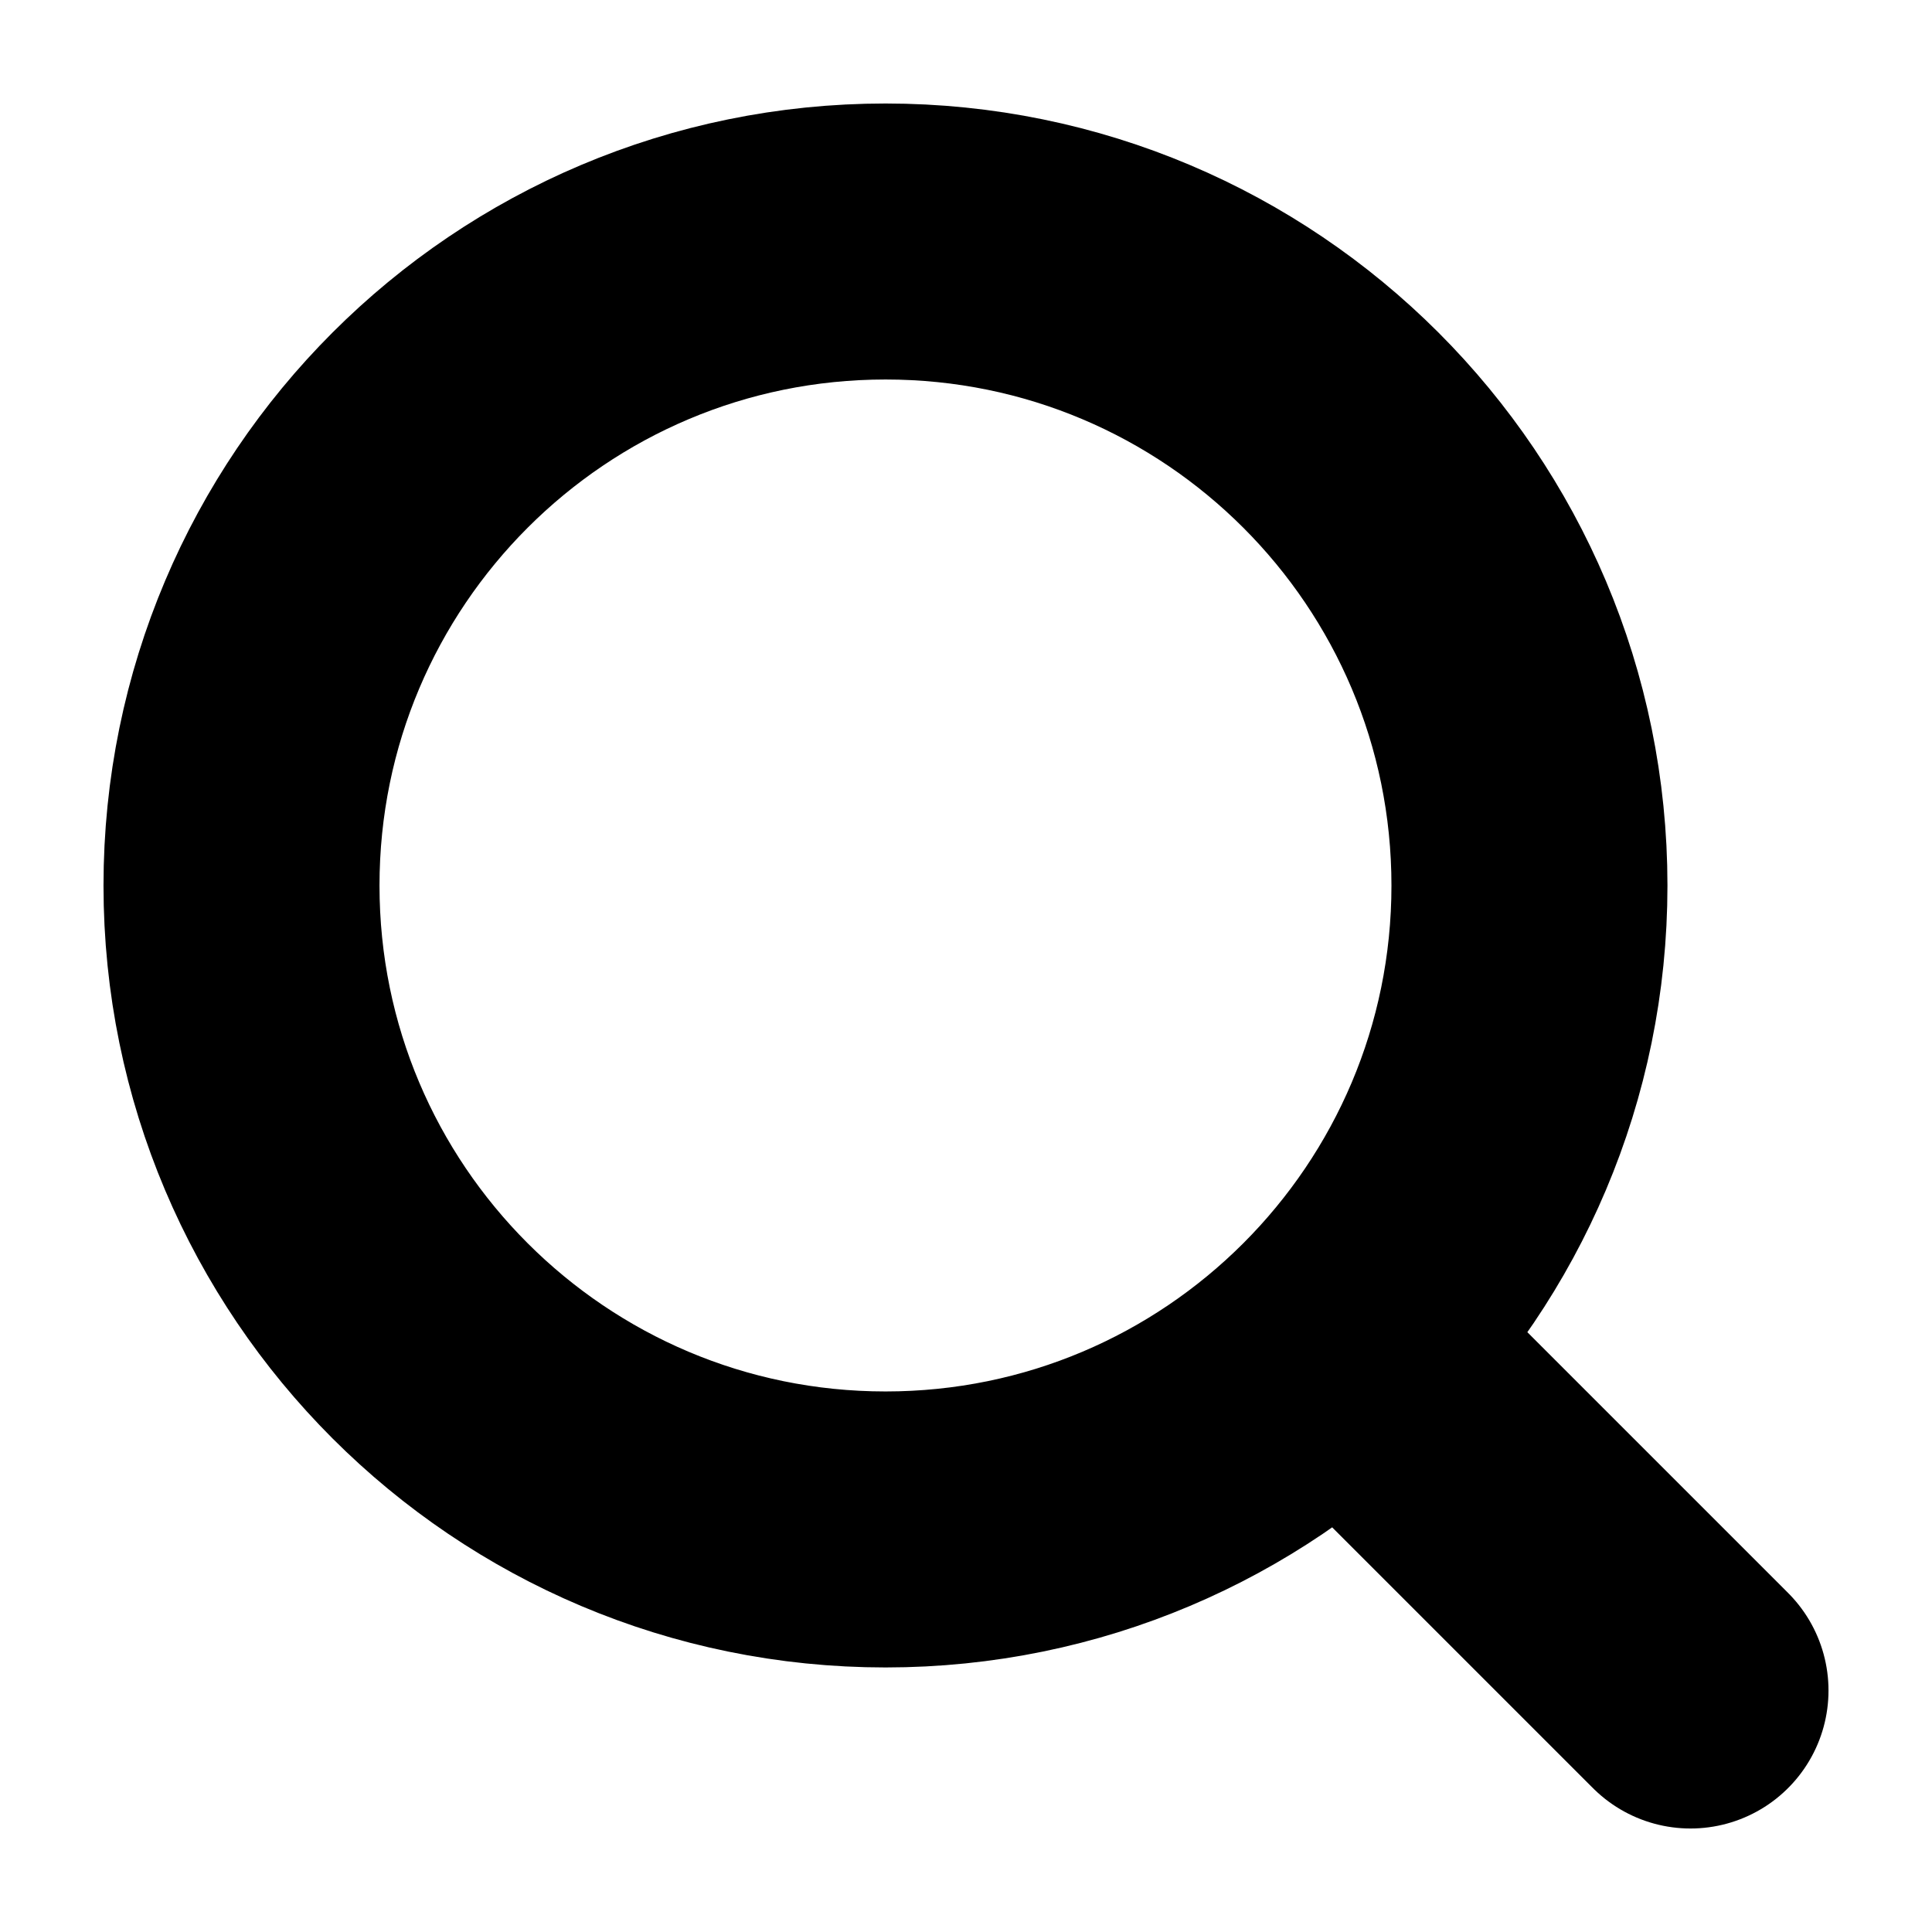
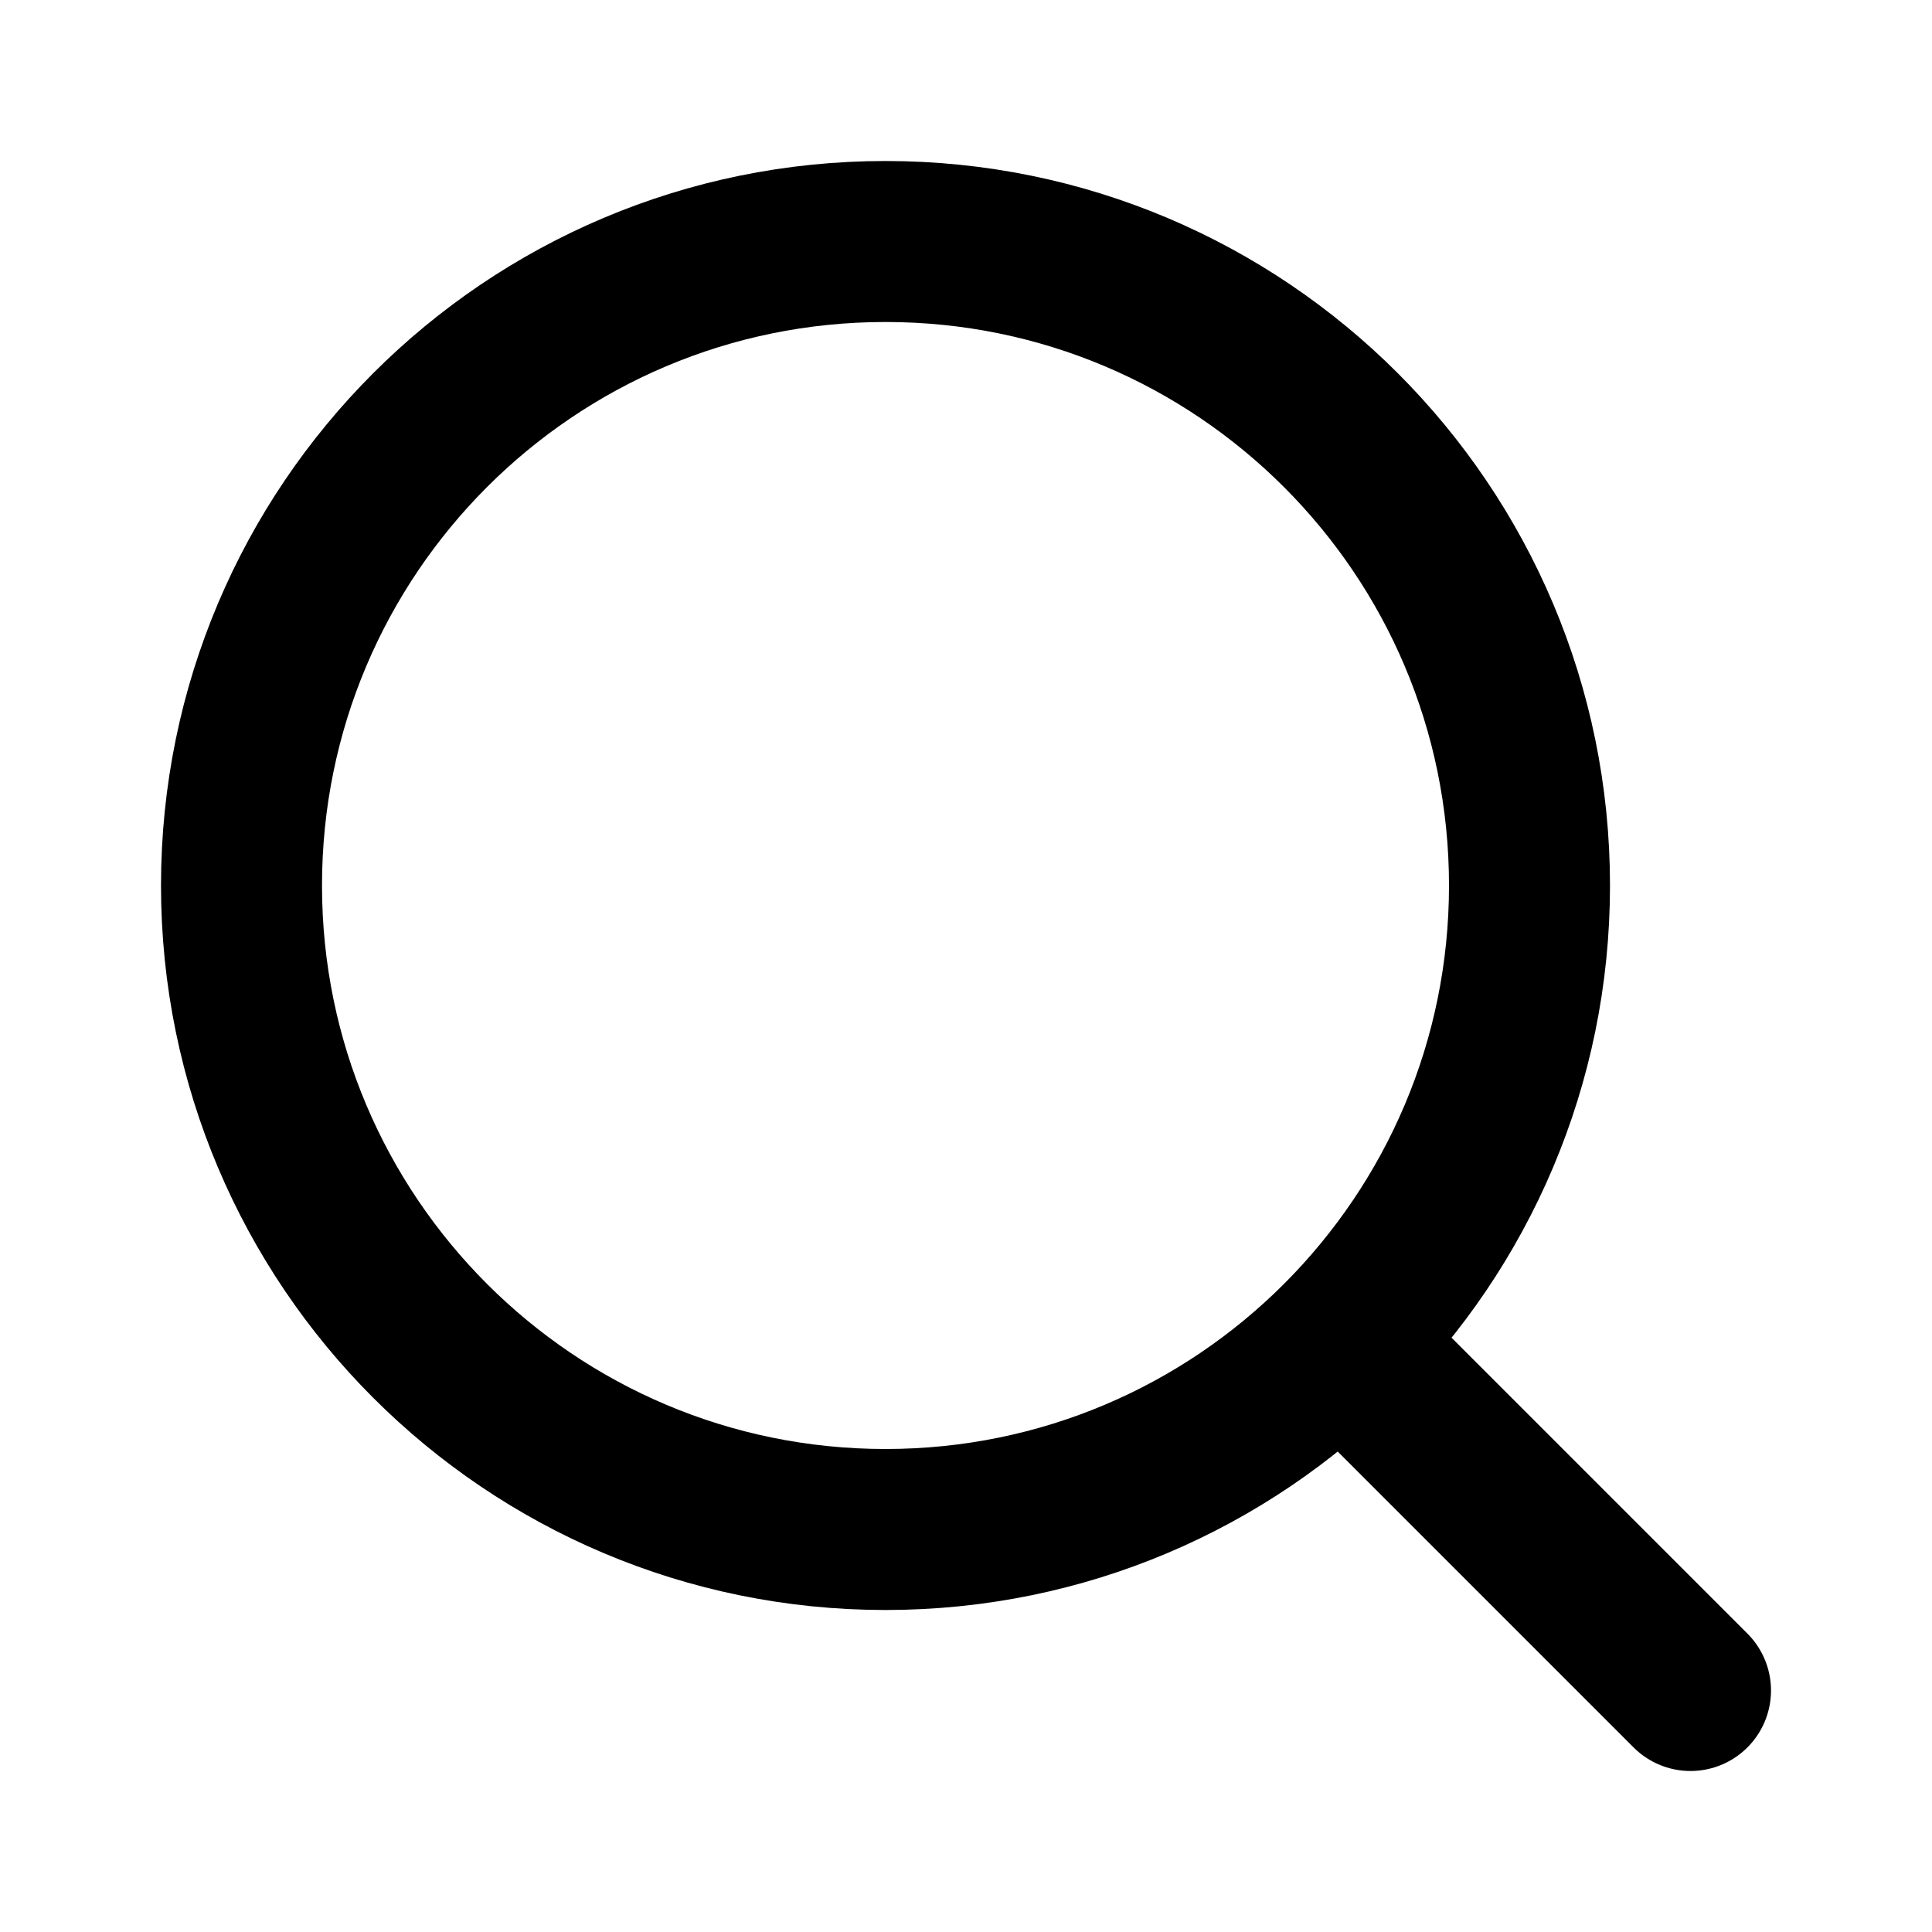
- <svg xmlns="http://www.w3.org/2000/svg" width="14" height="14" viewBox="0 0 14 14" fill="none">
-   <path d="M12.25 12.25L9.718 9.718M11.083 6.417C11.083 8.994 8.994 11.083 6.417 11.083C3.839 11.083 1.75 8.994 1.75 6.417C1.75 3.839 3.839 1.75 6.417 1.75C8.994 1.75 11.083 3.839 11.083 6.417Z" stroke="currentColor" stroke-width="2" stroke-linecap="round" />
+ <svg xmlns="http://www.w3.org/2000/svg" width="24" height="24" viewBox="0 0 24 24" fill="none" stroke="currentColor" stroke-width="2" stroke-linecap="round" stroke-linejoin="round">
+   <path d="m21 21-4.34-4.34" />
+   <circle cx="11" cy="11" r="8" />
</svg>
